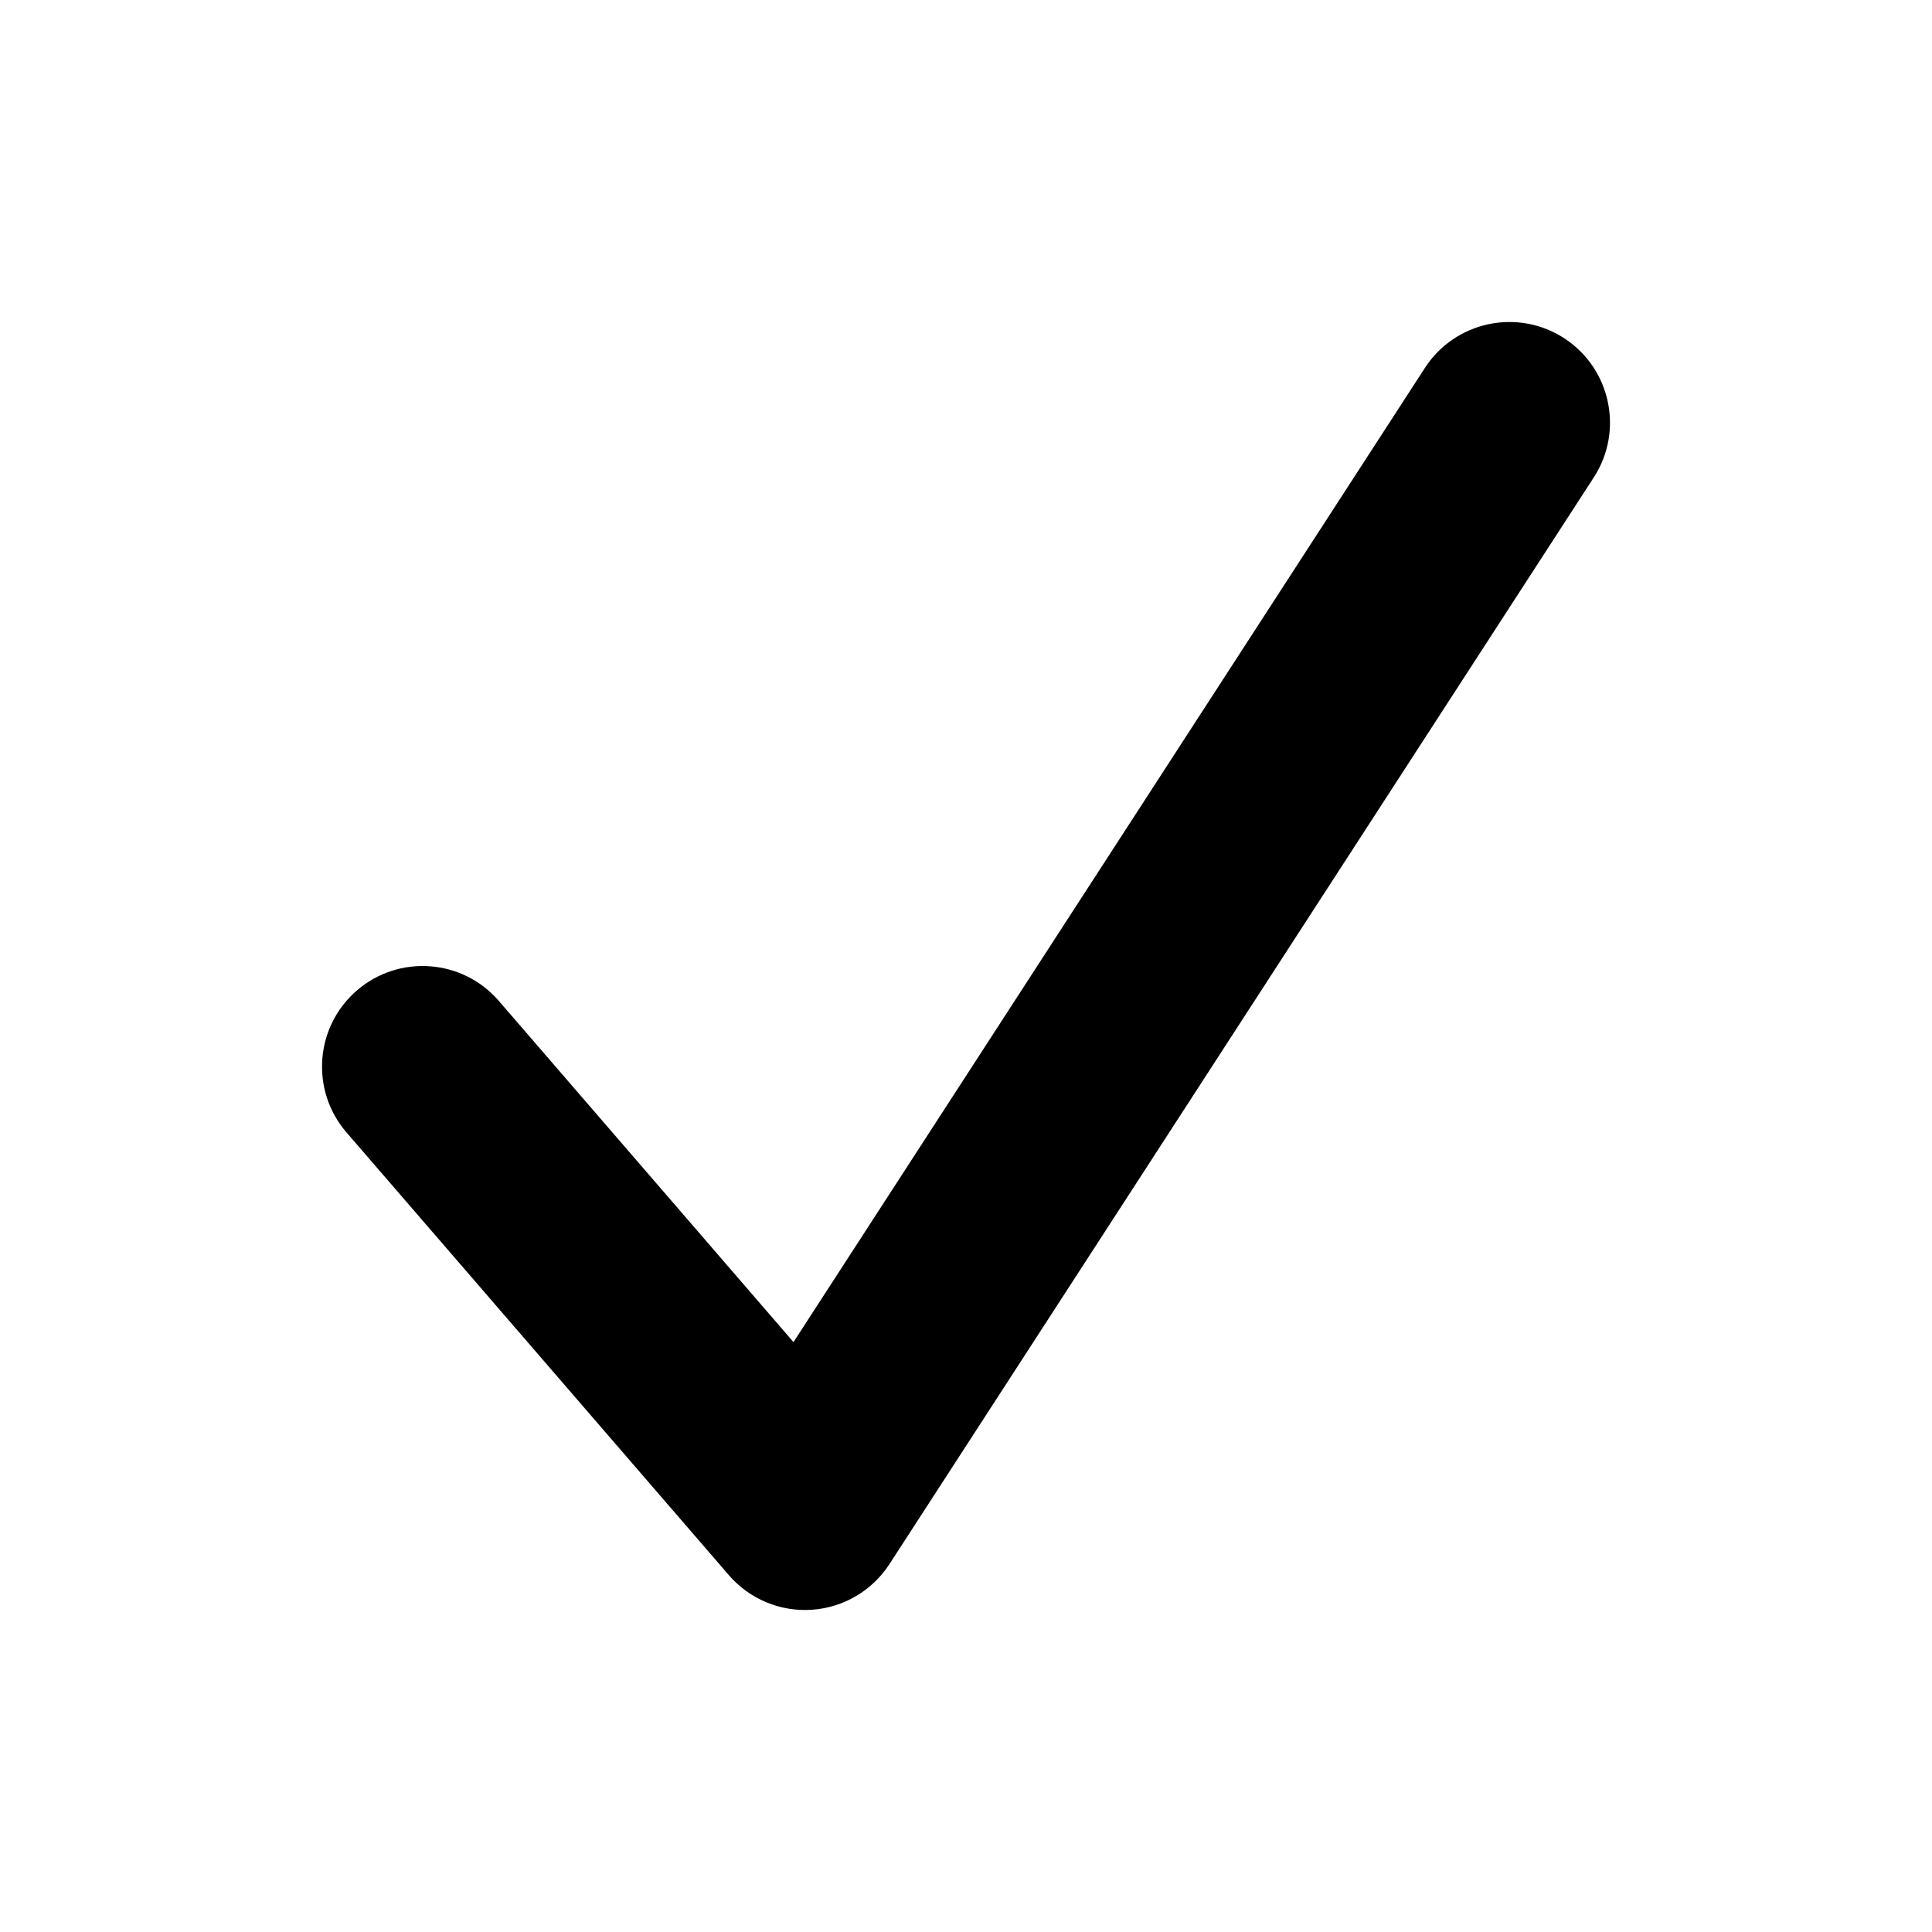
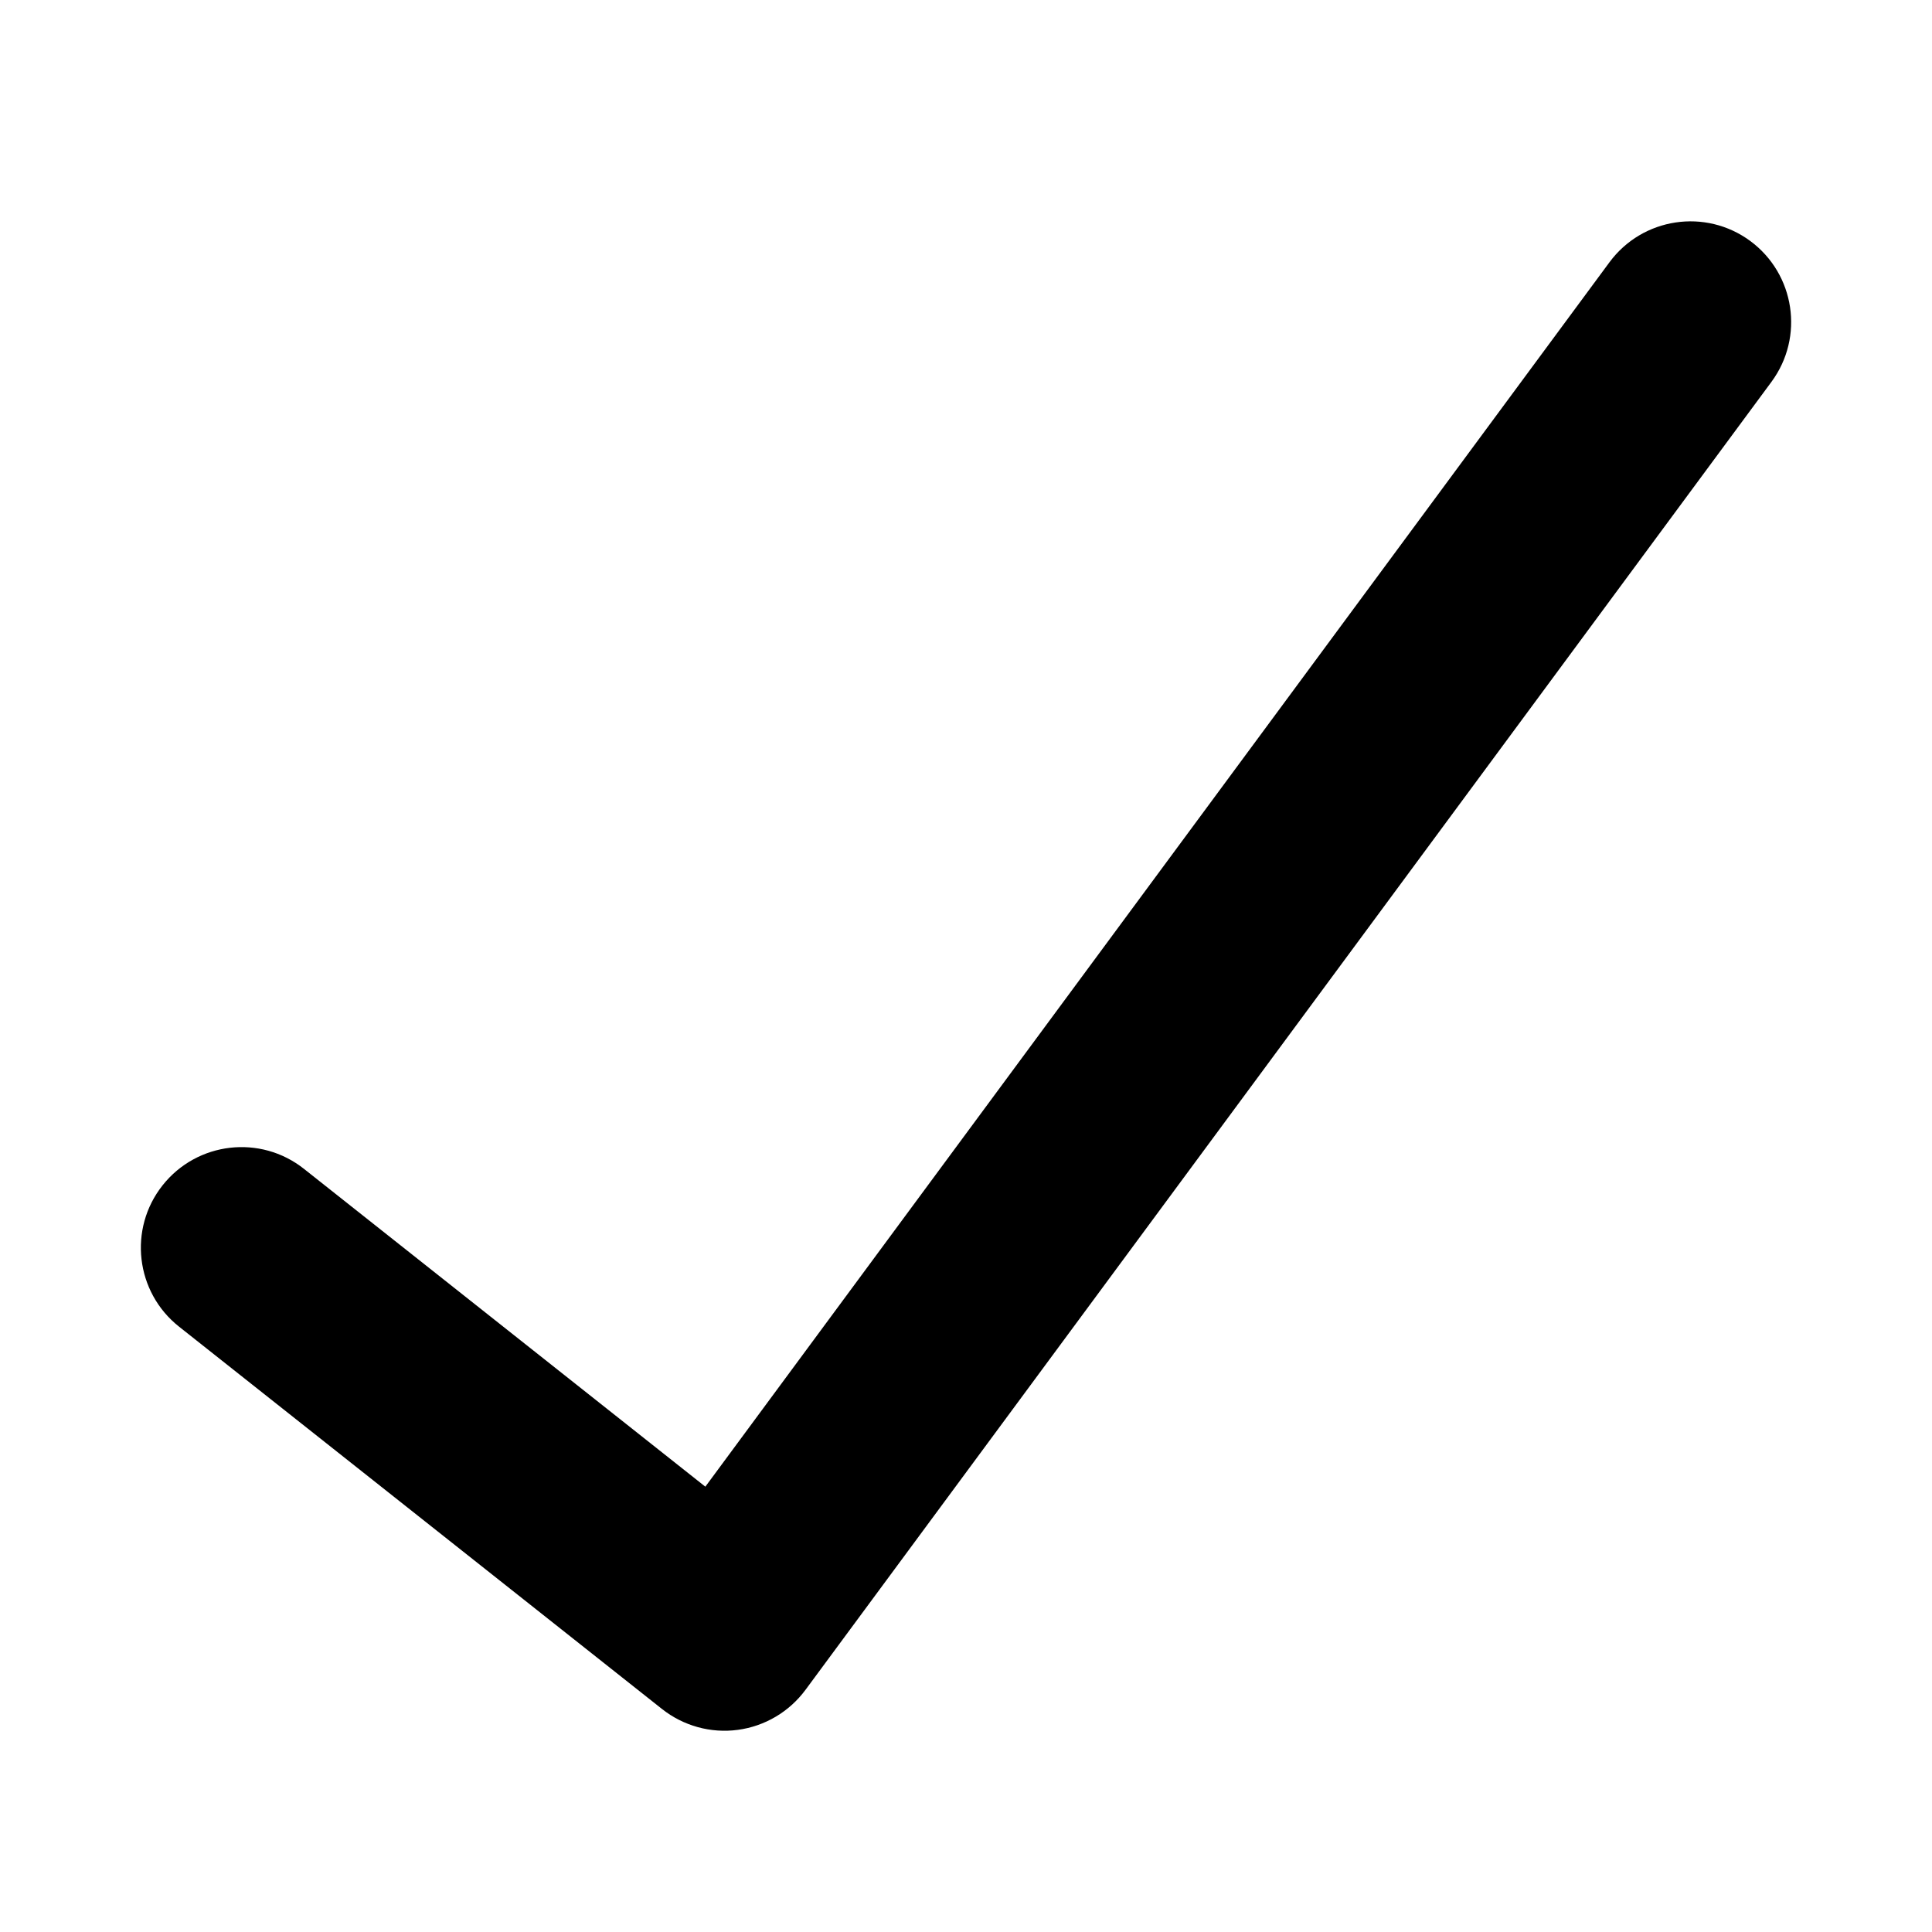
<svg xmlns="http://www.w3.org/2000/svg" width="24" height="24" viewBox="0 0 24 24" fill="none">
-   <path fill-rule="evenodd" clip-rule="evenodd" d="M19.43 4.201C20.009 4.577 20.174 5.351 19.799 5.93L11.049 19.43C10.835 19.76 10.478 19.97 10.086 19.997C9.693 20.024 9.311 19.865 9.054 19.567L4.304 14.067C3.853 13.545 3.911 12.755 4.433 12.304C4.955 11.853 5.745 11.911 6.196 12.433L9.857 16.672L17.701 4.57C18.077 3.991 18.851 3.826 19.43 4.201Z" fill="currentColor" />
+   <path fill-rule="evenodd" clip-rule="evenodd" d="M21.743 2.994C22.298 3.405 22.416 4.187 22.006 4.743L10.006 20.992C9.804 21.265 9.501 21.444 9.165 21.489C8.829 21.534 8.49 21.44 8.224 21.23L2.224 16.48C1.683 16.052 1.591 15.265 2.02 14.724C2.449 14.183 3.235 14.091 3.776 14.52L8.762 18.468L19.994 3.257C20.405 2.702 21.187 2.584 21.743 2.994Z" fill="currentColor" />
</svg>
